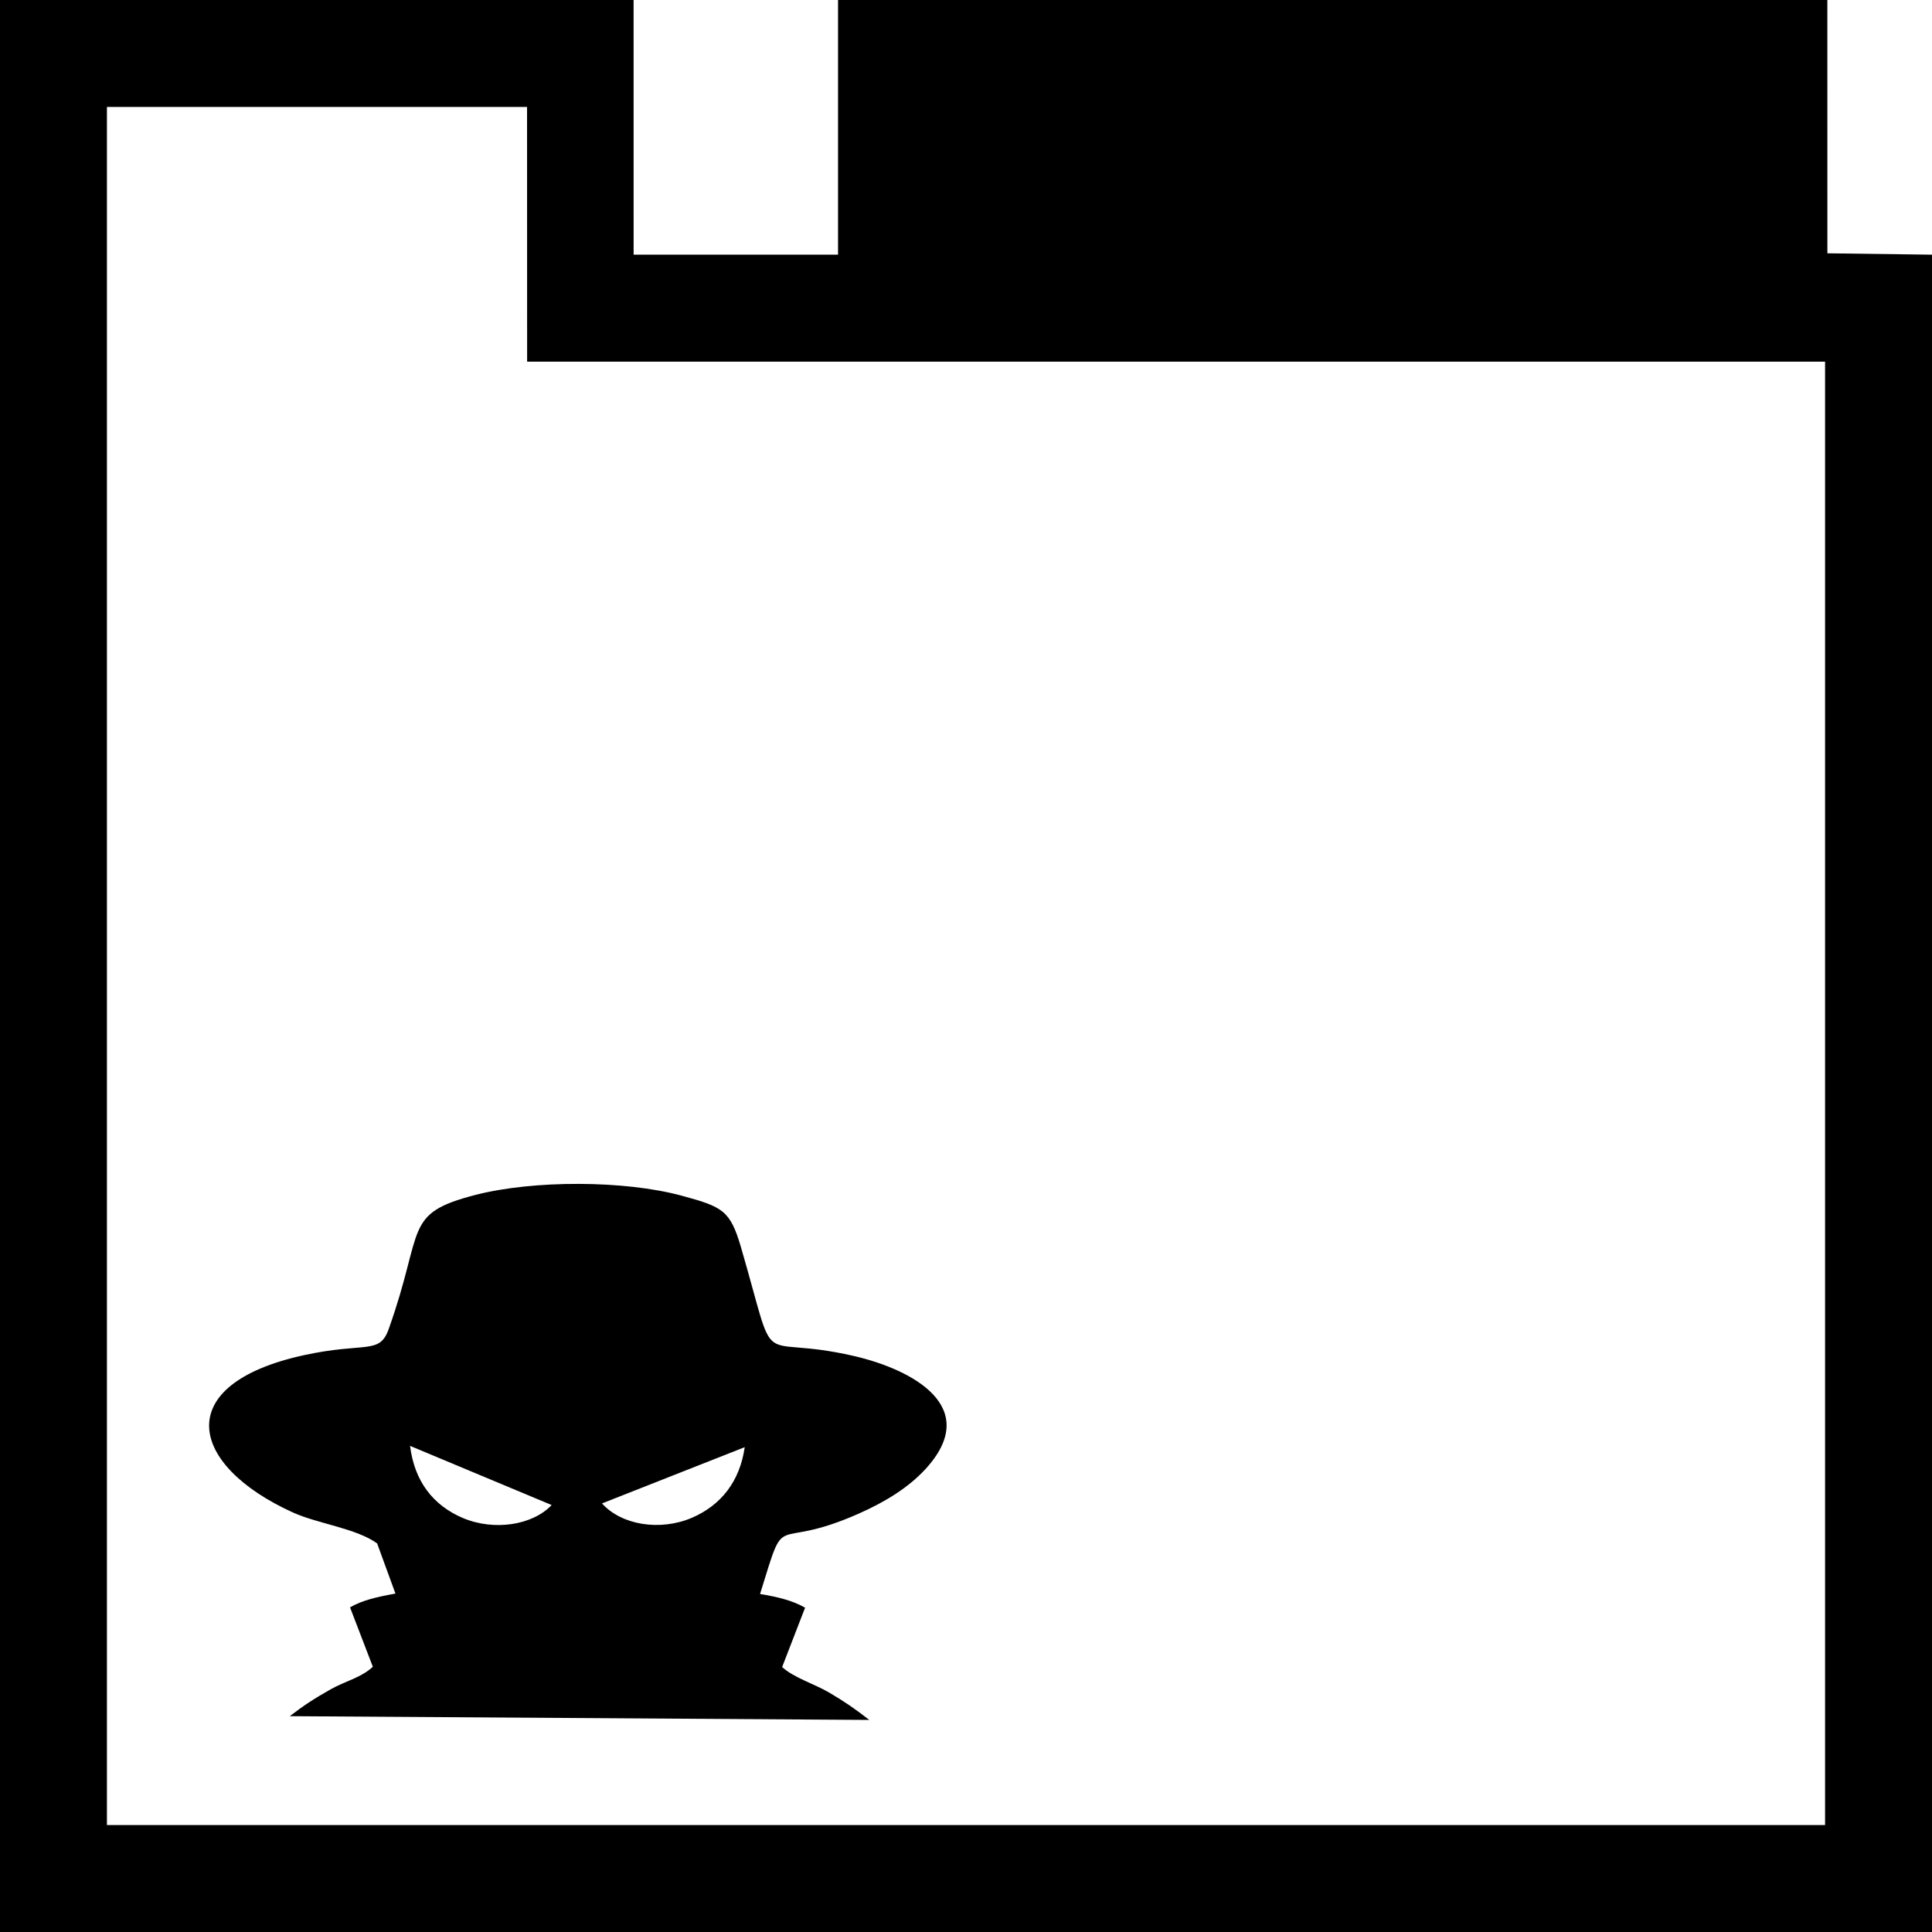
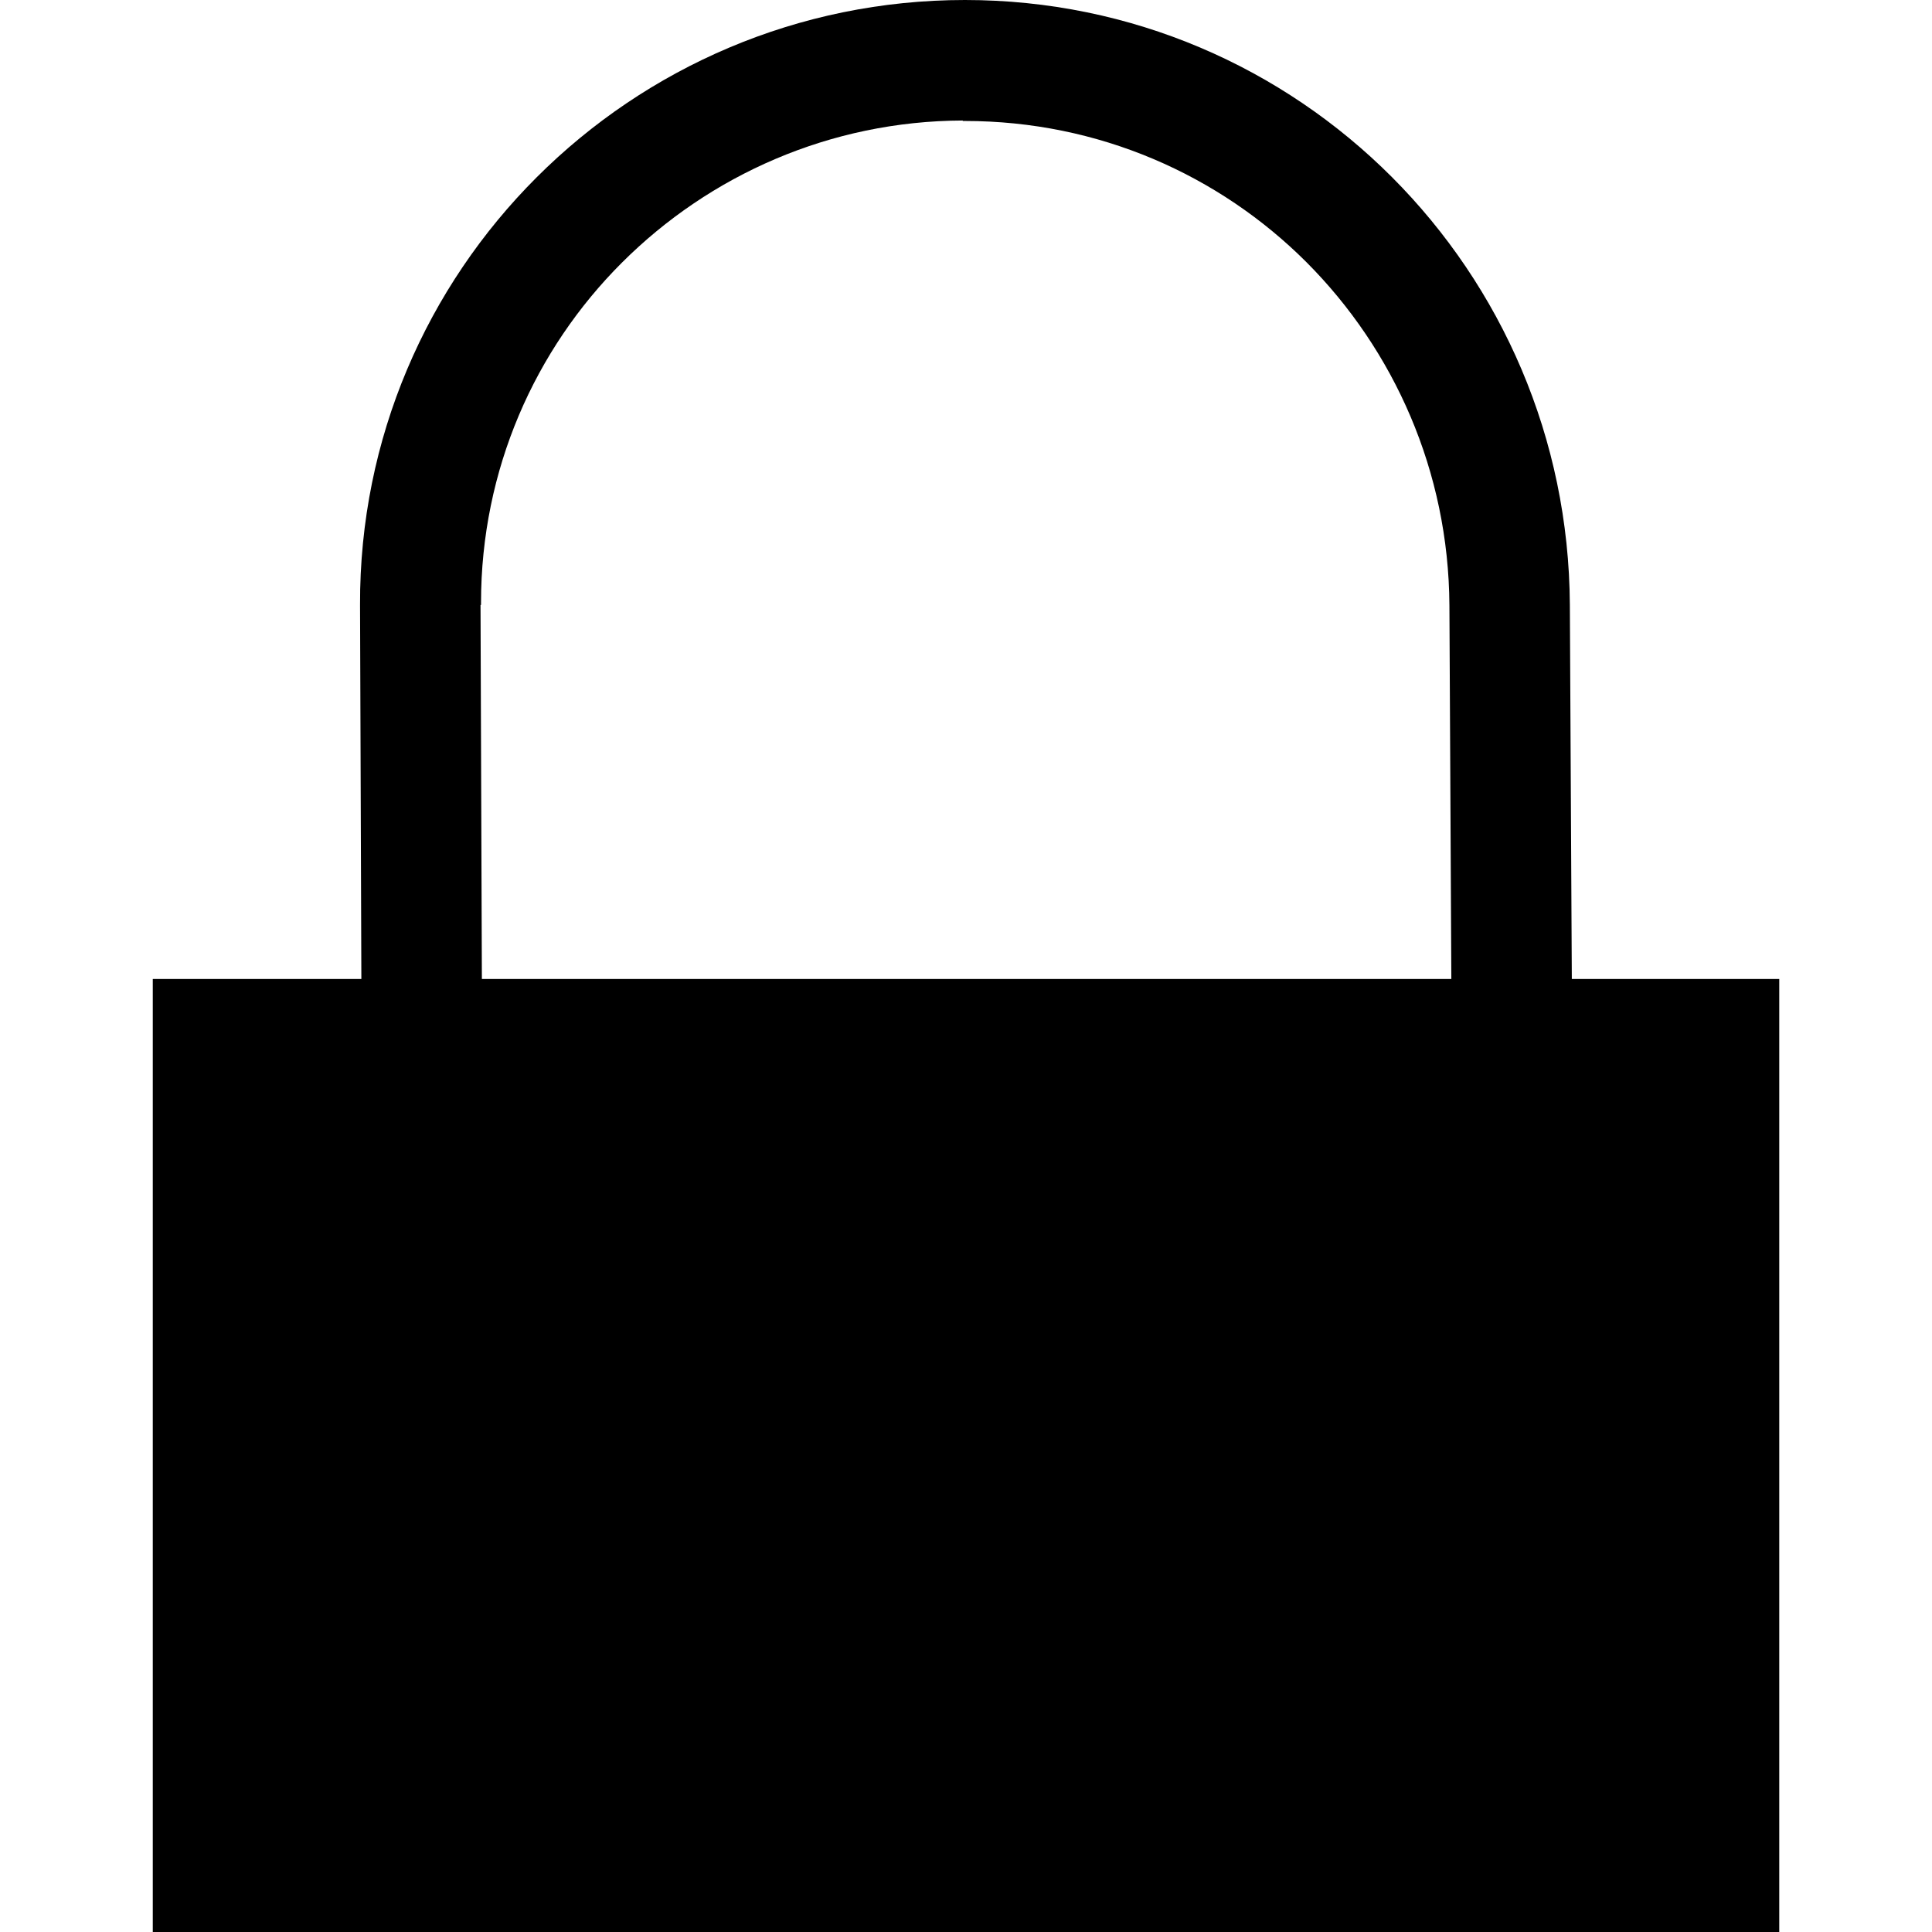
<svg xmlns="http://www.w3.org/2000/svg" xml:space="preserve" width="64px" height="64px" version="1.1" shape-rendering="geometricPrecision" text-rendering="geometricPrecision" image-rendering="optimizeQuality" fill-rule="evenodd" clip-rule="evenodd" viewBox="0 0 6400000 6400000">
  <g id="Warstwa_x0020_1">
-     <path fill="{color}" d="M2776097 -118l3277245 0 118 839183 346658 4607 0 5556446 -6400236 0 0 -6400236 2098963 0 118 843790 677134 0 0 -843790zm-1526830 5112819l60710 166301c-60119,10630 -110198,22087 -150475,45591l75592 196774c-38623,36142 -90237,47009 -138781,74174 -55395,31182 -90474,54214 -136419,89529l1919669 12402c-46536,-36261 -81497,-60592 -134411,-91537 -47009,-27520 -115041,-47953 -154254,-83623l76064 -196656c-42993,-24567 -93072,-36024 -149175,-45355 90710,-293271 32126,-135828 325634,-265633 91064,-40276 165947,-87403 220987,-146695 191459,-206813 -42284,-331539 -236224,-376185 -336027,-77364 -246853,75119 -373469,-359651 -35669,-122245 -60237,-134174 -195593,-171025 -190396,-51851 -492762,-52088 -683985,-2835 -241892,62363 -168427,111143 -287720,444927 -30472,85395 -77481,41693 -280515,85985 -442919,96615 -382564,364138 -36496,521109 83268,37677 209175,52205 278861,102403zm744931 -132404c64843,72167 192994,92482 297996,47481 96024,-41339 158505,-120119 174805,-233861l-472801 186380zm-166892 5316l-468903 -195948c14645,118230 77008,196656 173033,238113 104765,45119 233271,24568 295870,-42165zm-81379 -4631396l-1391710 0 0 5691566 5691566 0 0 -4847776 -4299620 0 -236 -843790z" />
+     <path fill="{color}" d="M1596279 3242993l3211457 0 -6378 -1237575c-2480,-443509 -183073,-845916 -473982,-1137297 -289137,-288783 -688473,-467368 -1130801,-467368l-7323 0 0 -1535c-439494,1535 -839184,181183 -1129266,471029 -288074,287602 -466541,685756 -466541,1126431l0 7323 -1654 0 4488 1238992zm-1090170 0l690953 0 -4370 -1238992c-4016,-1106706 897294,-2004001 2003883,-2004001 1106470,0 1998095,897295 2003765,2004001l6496 1238992 687174 0 0 3157007 -5387901 0 0 -3157007z" />
  </g>
</svg>
